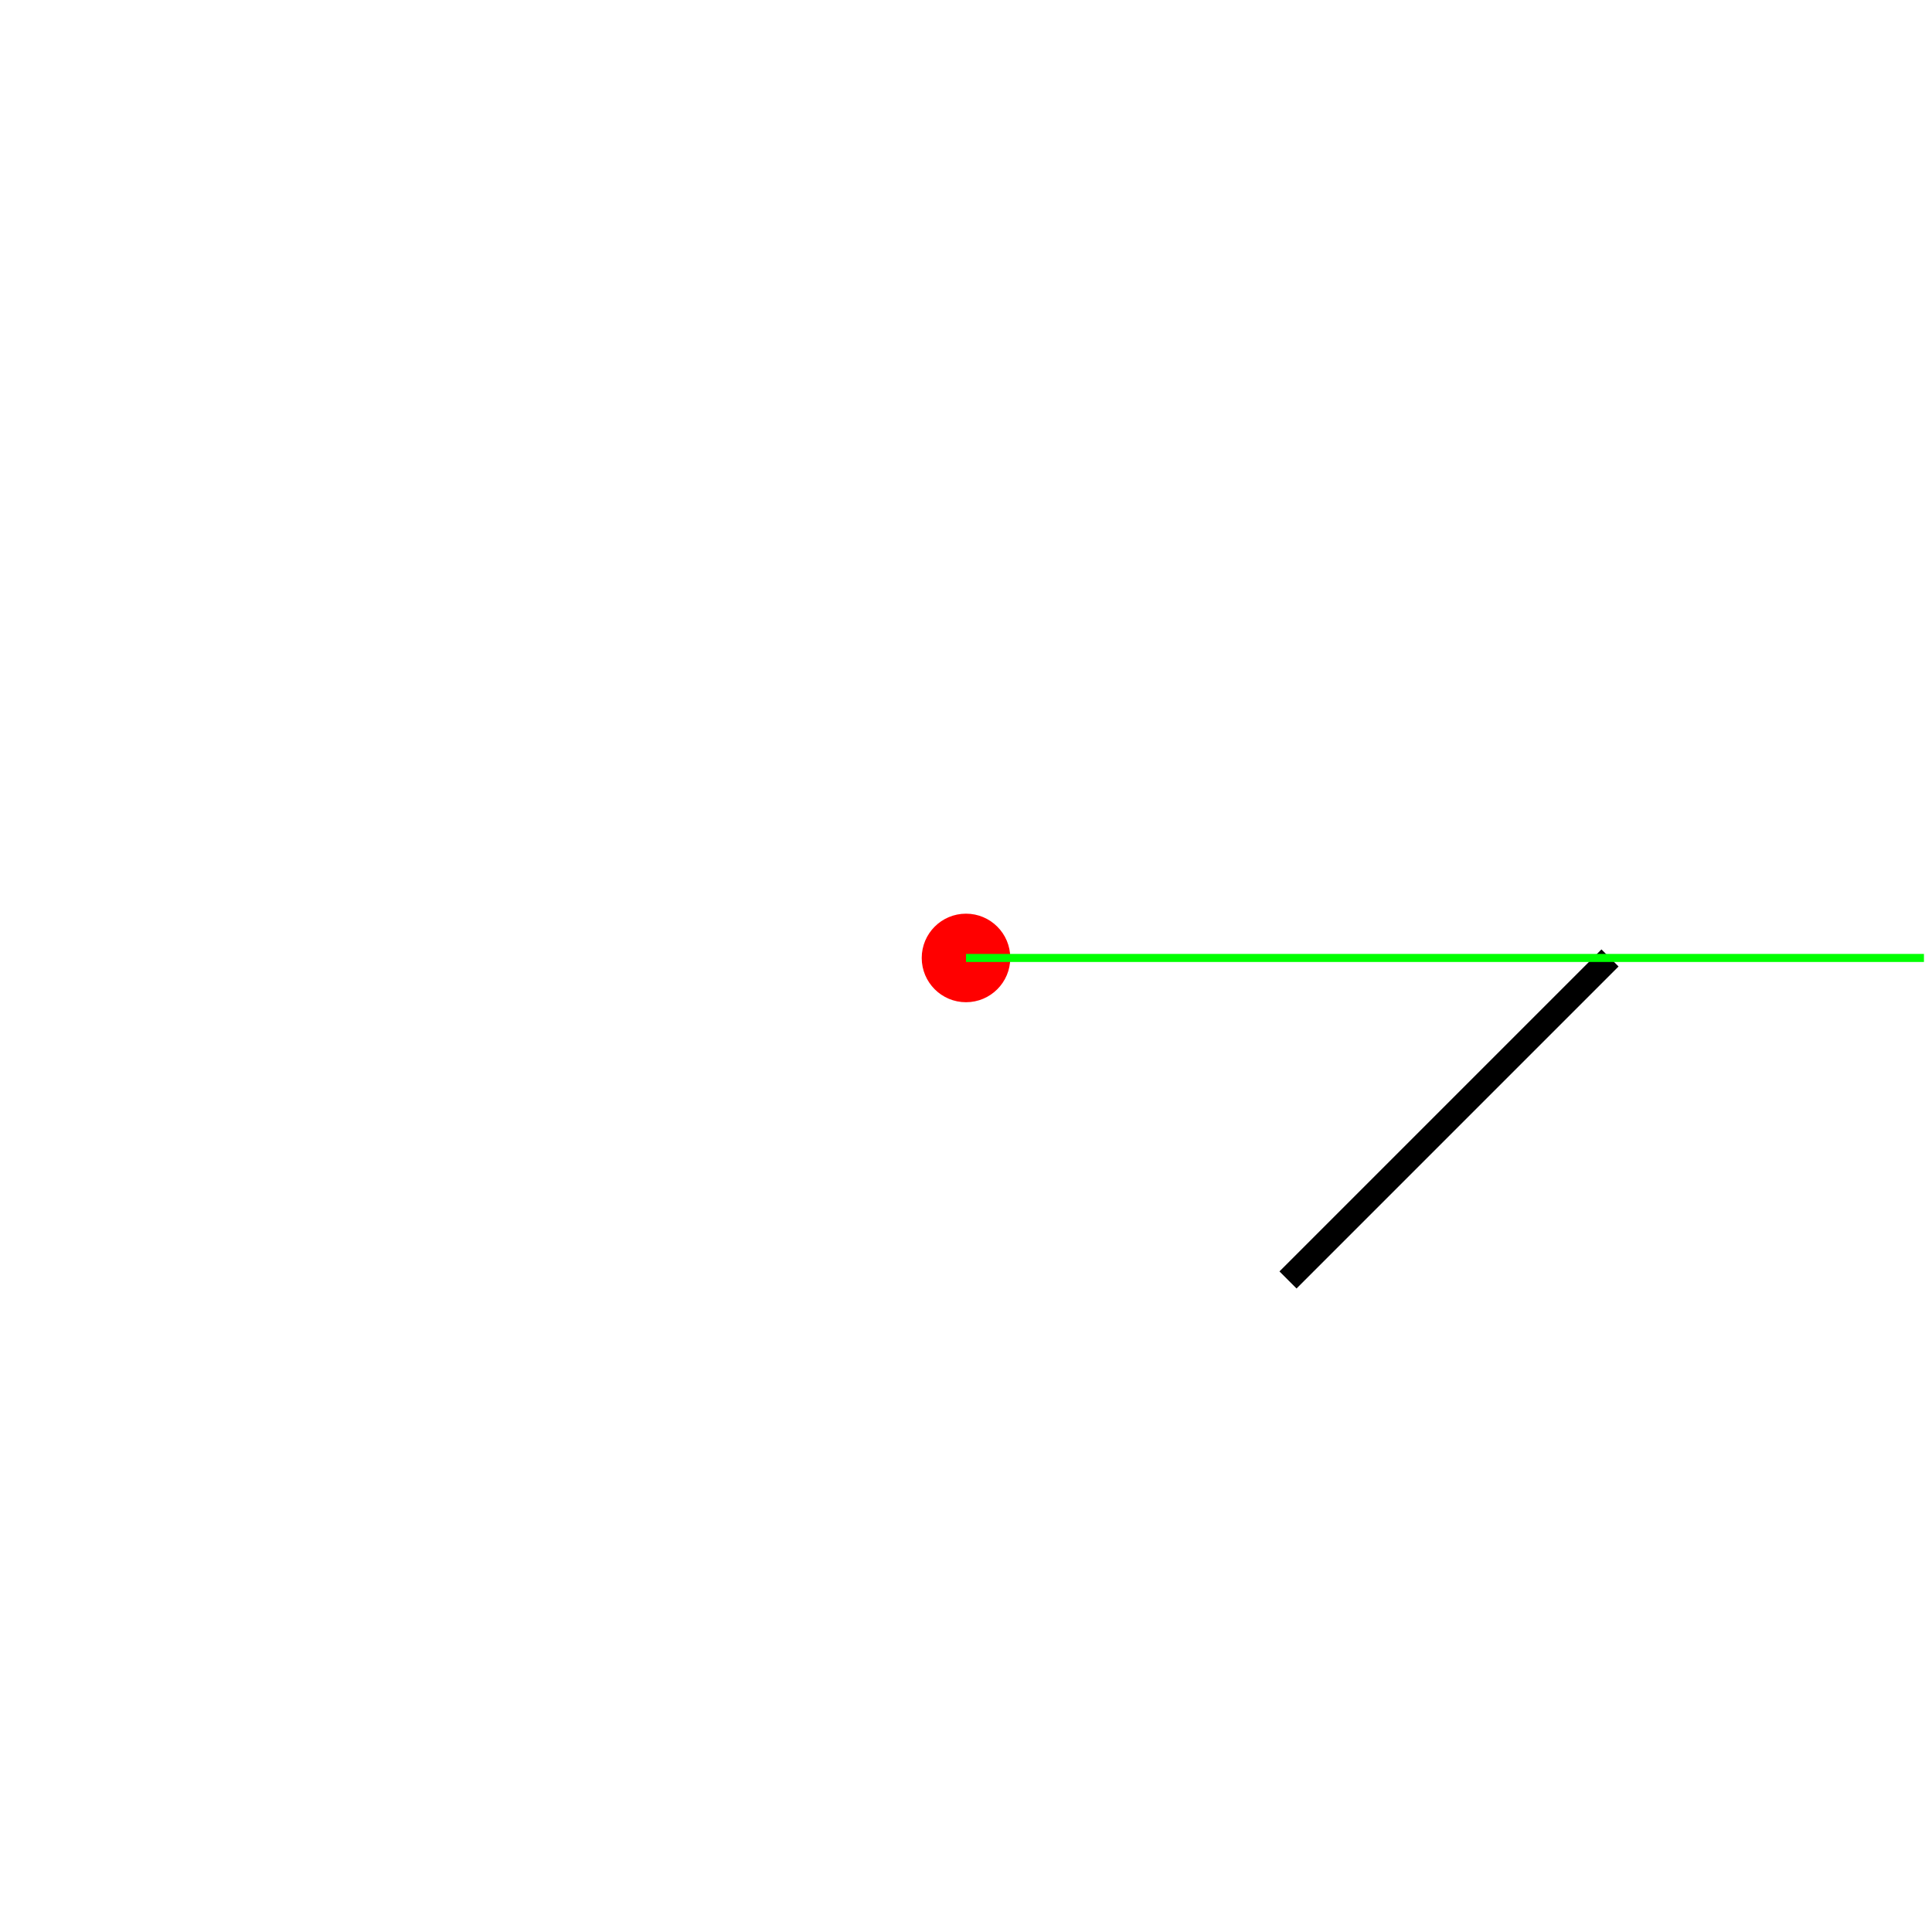
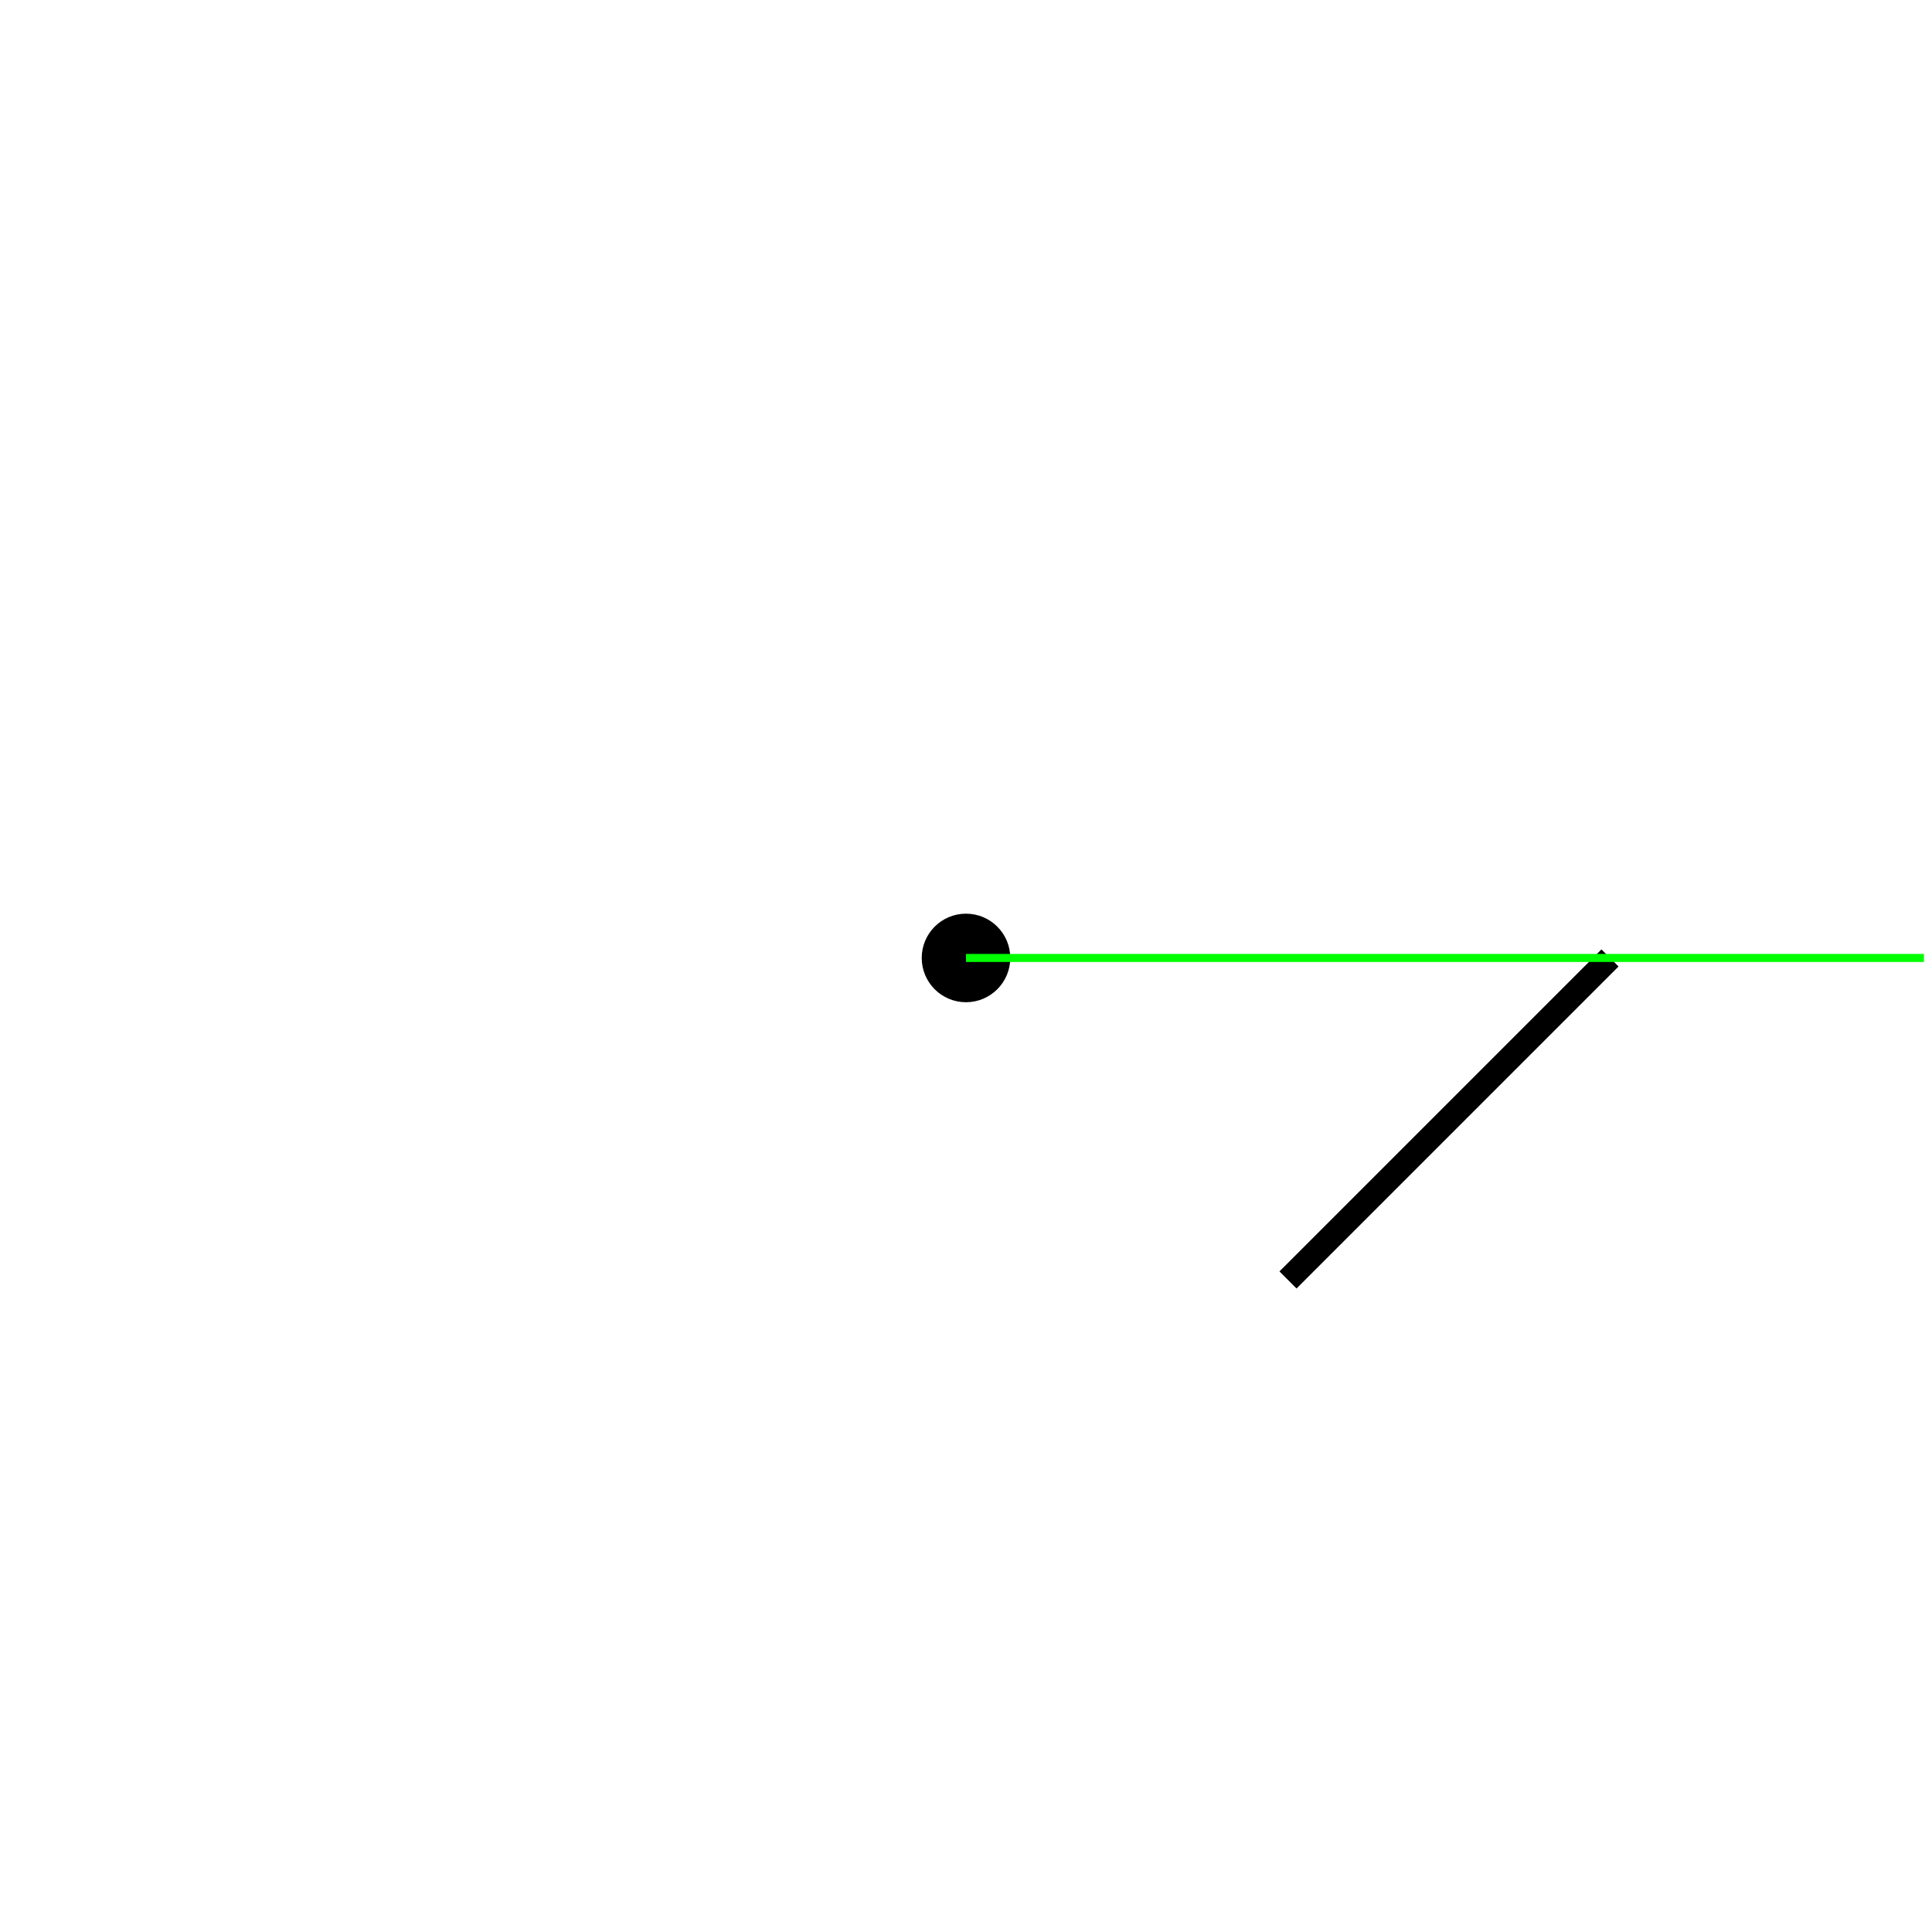
<svg xmlns="http://www.w3.org/2000/svg" version="1.1" width="240" height="240">
  <rect x="0" y="0" width="240" height="240" stroke="#ffffff" fill="#ffffff" />
  <polygon points=" 200,119 160,159 " stroke-width="3" stroke="#000000" fill="none" />
-   <circle cx="120" cy="119" r="5" stroke="#ff0000" fill="#ff0000" />
+   <circle cx="120" cy="119" r="5" stroke="#000000" fill="#000000" />
  <line x1="120" y1="119" x2="239" y2="119" stroke-width="1" stroke="#00ff00" fill="none" />
</svg>
